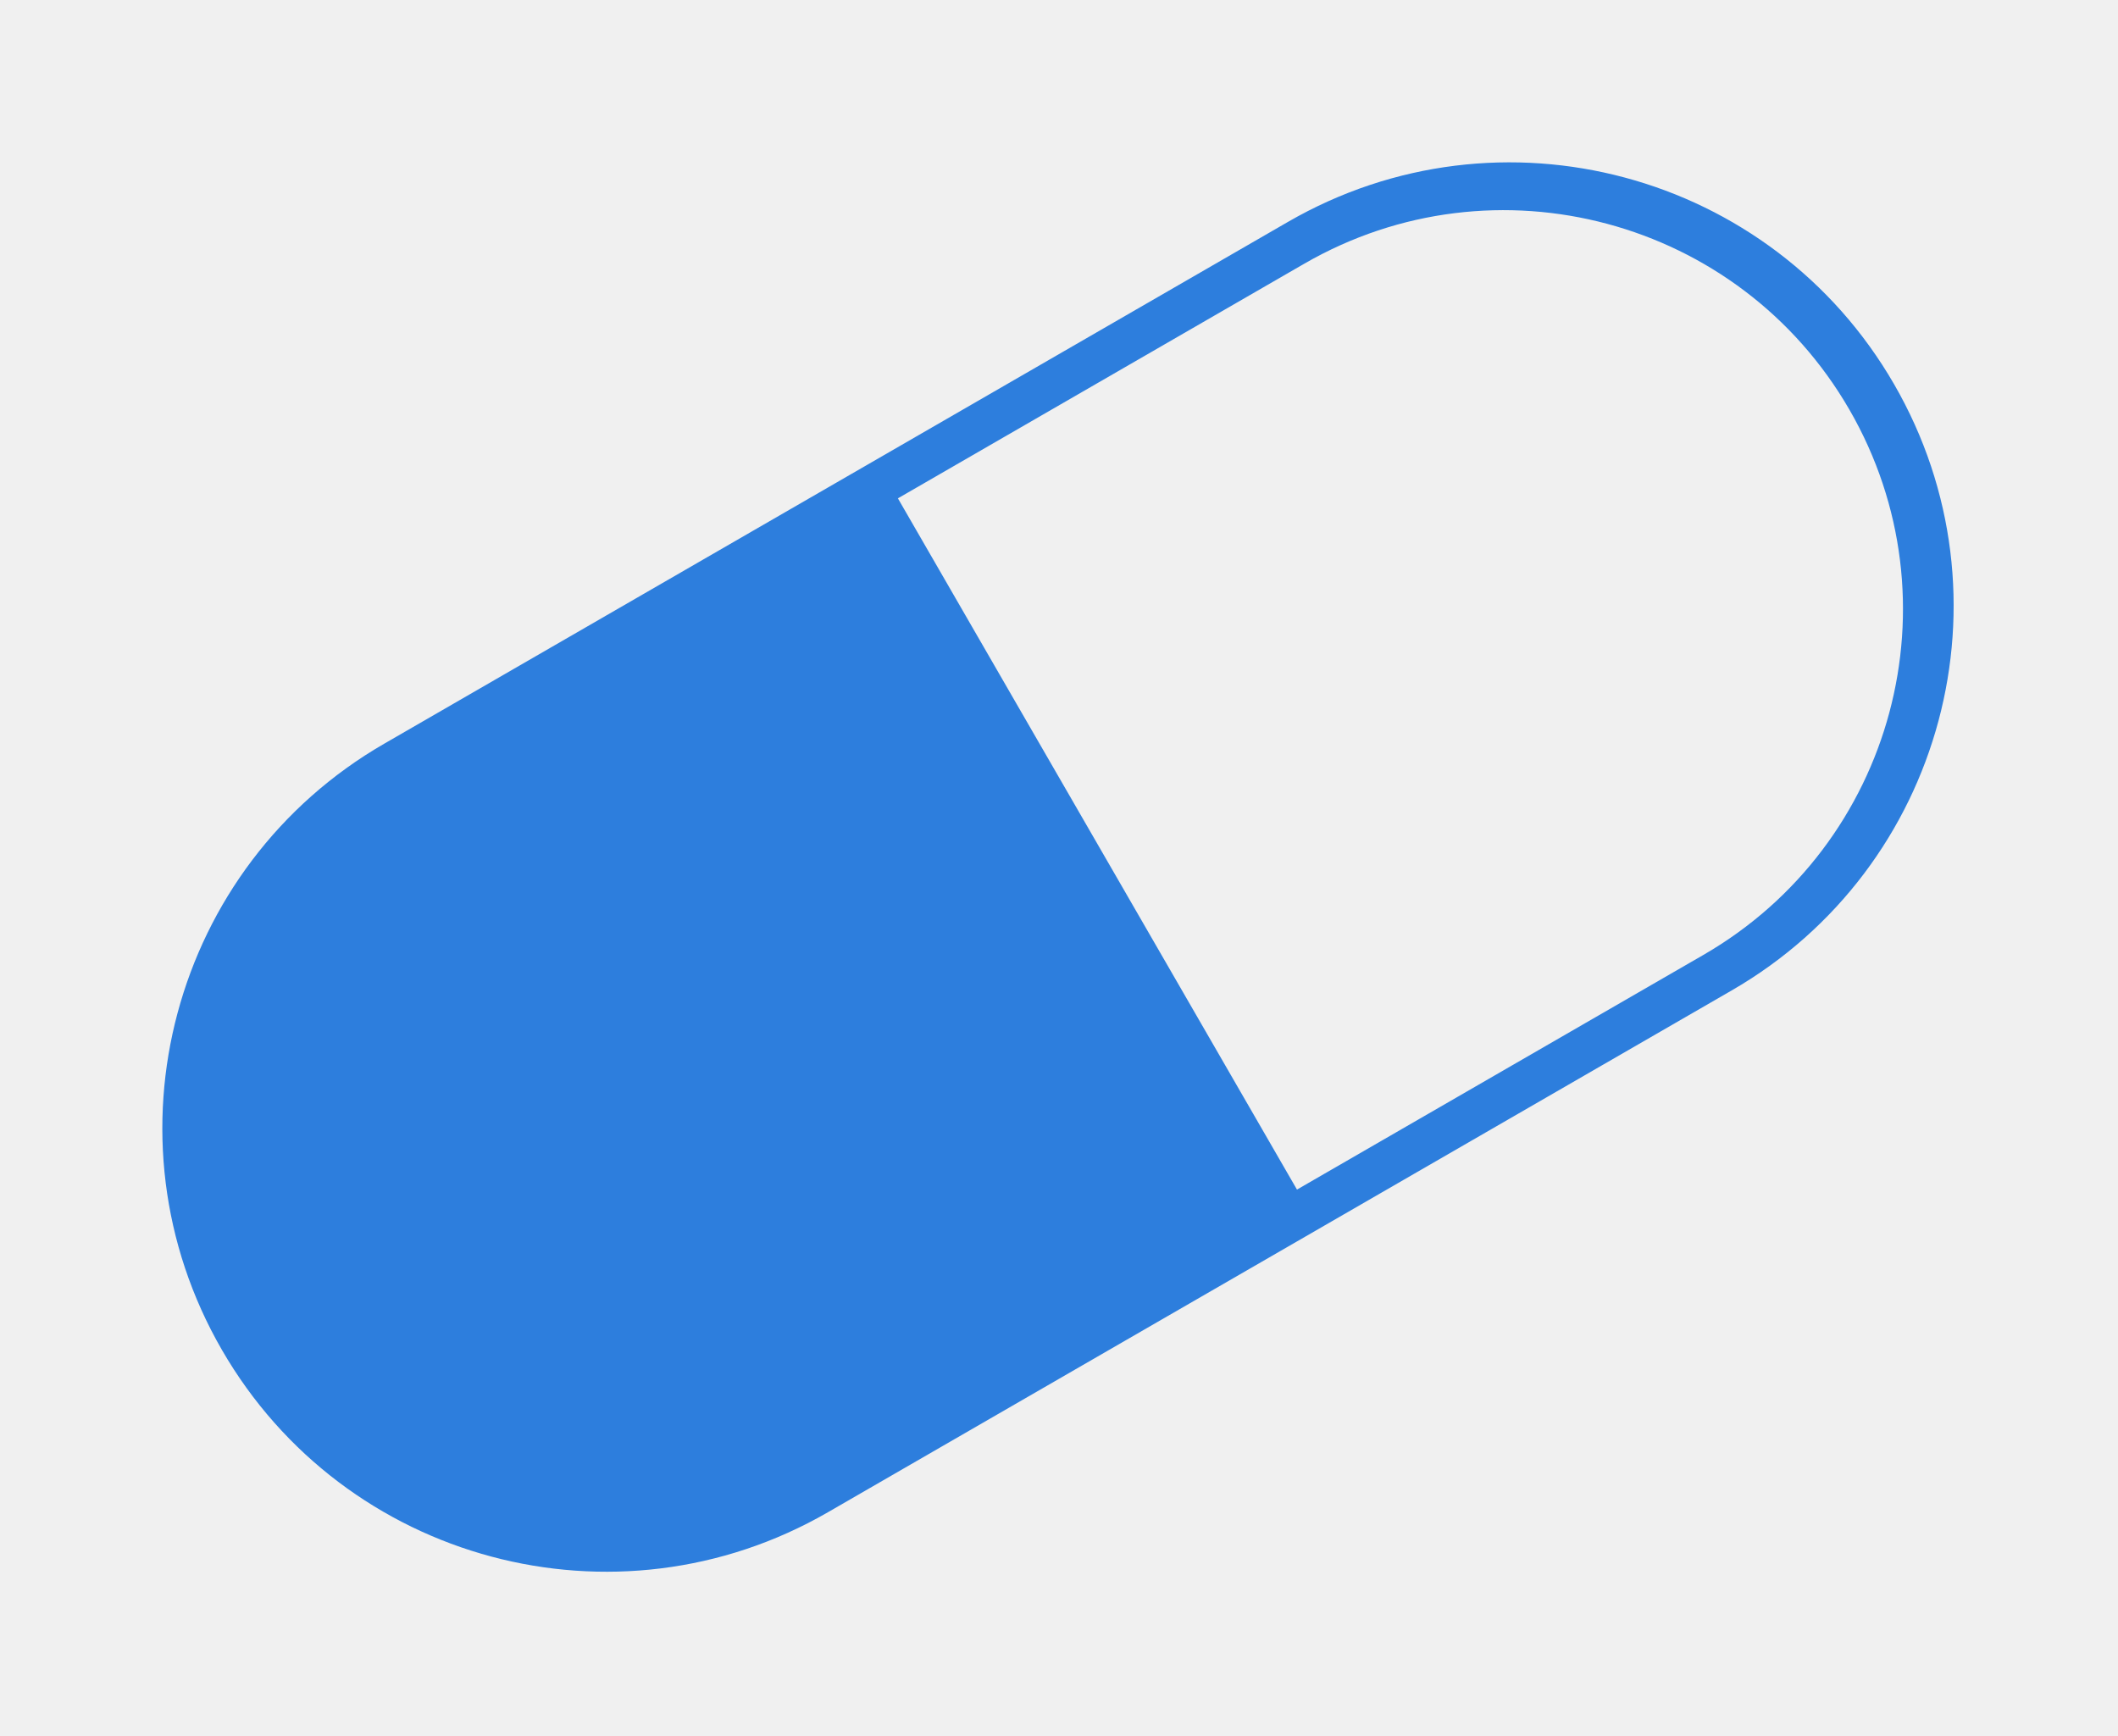
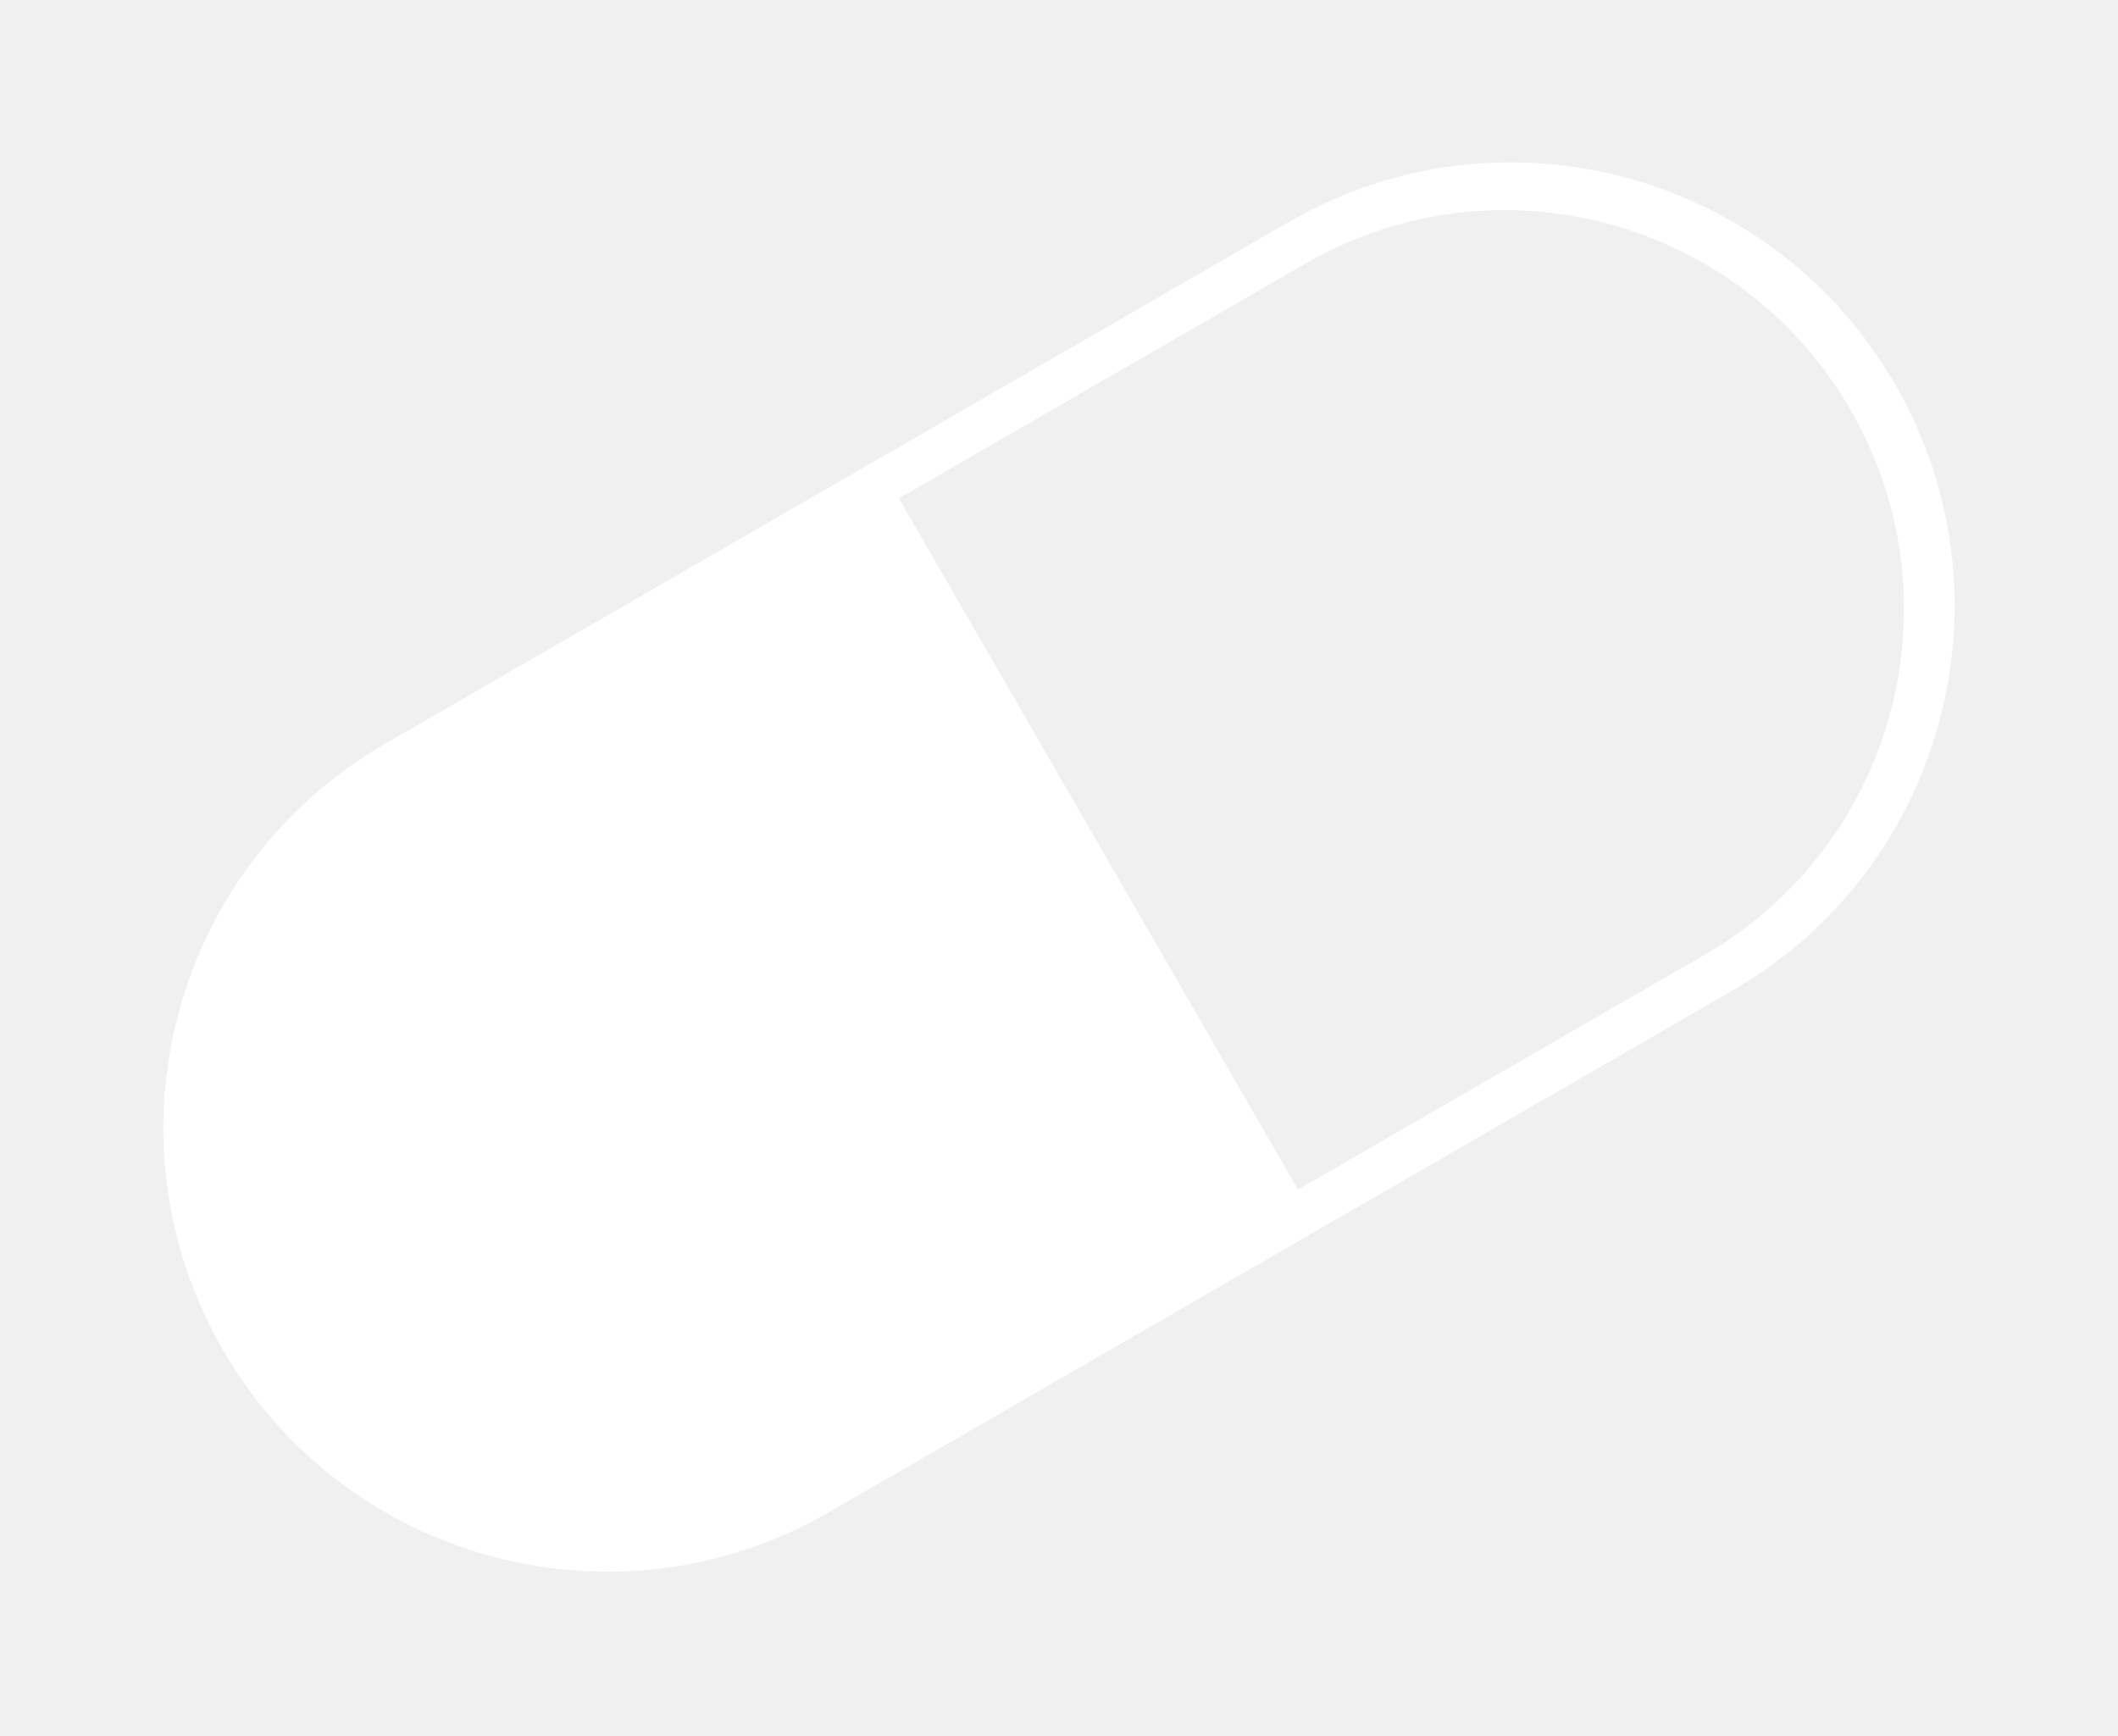
<svg xmlns="http://www.w3.org/2000/svg" width="166" height="136" viewBox="0 0 166 136" fill="none">
-   <path fill-rule="evenodd" clip-rule="evenodd" d="M30.117 58.283L65.533 37.835L100.949 17.388C117.582 7.785 138.85 13.484 148.454 30.116C158.057 46.749 152.358 68.018 135.725 77.621L100.308 98.069L64.892 118.516C48.259 128.119 26.991 122.42 17.388 105.787C7.785 89.154 13.484 67.886 30.117 58.283ZM70.374 39.056L102.227 20.665C117.187 12.028 136.316 17.154 144.953 32.114C153.59 47.073 148.465 66.202 133.505 74.839L101.651 93.23L70.374 39.056Z" fill="#2D7EDD" />
+   <path fill-rule="evenodd" clip-rule="evenodd" d="M30.196 58.283L65.612 37.836L101.028 17.388C117.661 7.785 138.93 13.484 148.533 30.117C158.136 46.75 152.437 68.018 135.804 77.621L100.388 98.069L64.972 118.516C48.339 128.119 27.07 122.42 17.467 105.787C7.864 89.155 13.563 67.886 30.196 58.283ZM70.453 39.056L102.307 20.665C117.267 12.028 136.396 17.154 145.033 32.114C153.67 47.074 148.544 66.203 133.584 74.84L101.731 93.23L70.453 39.056Z" fill="white" />
</svg>
